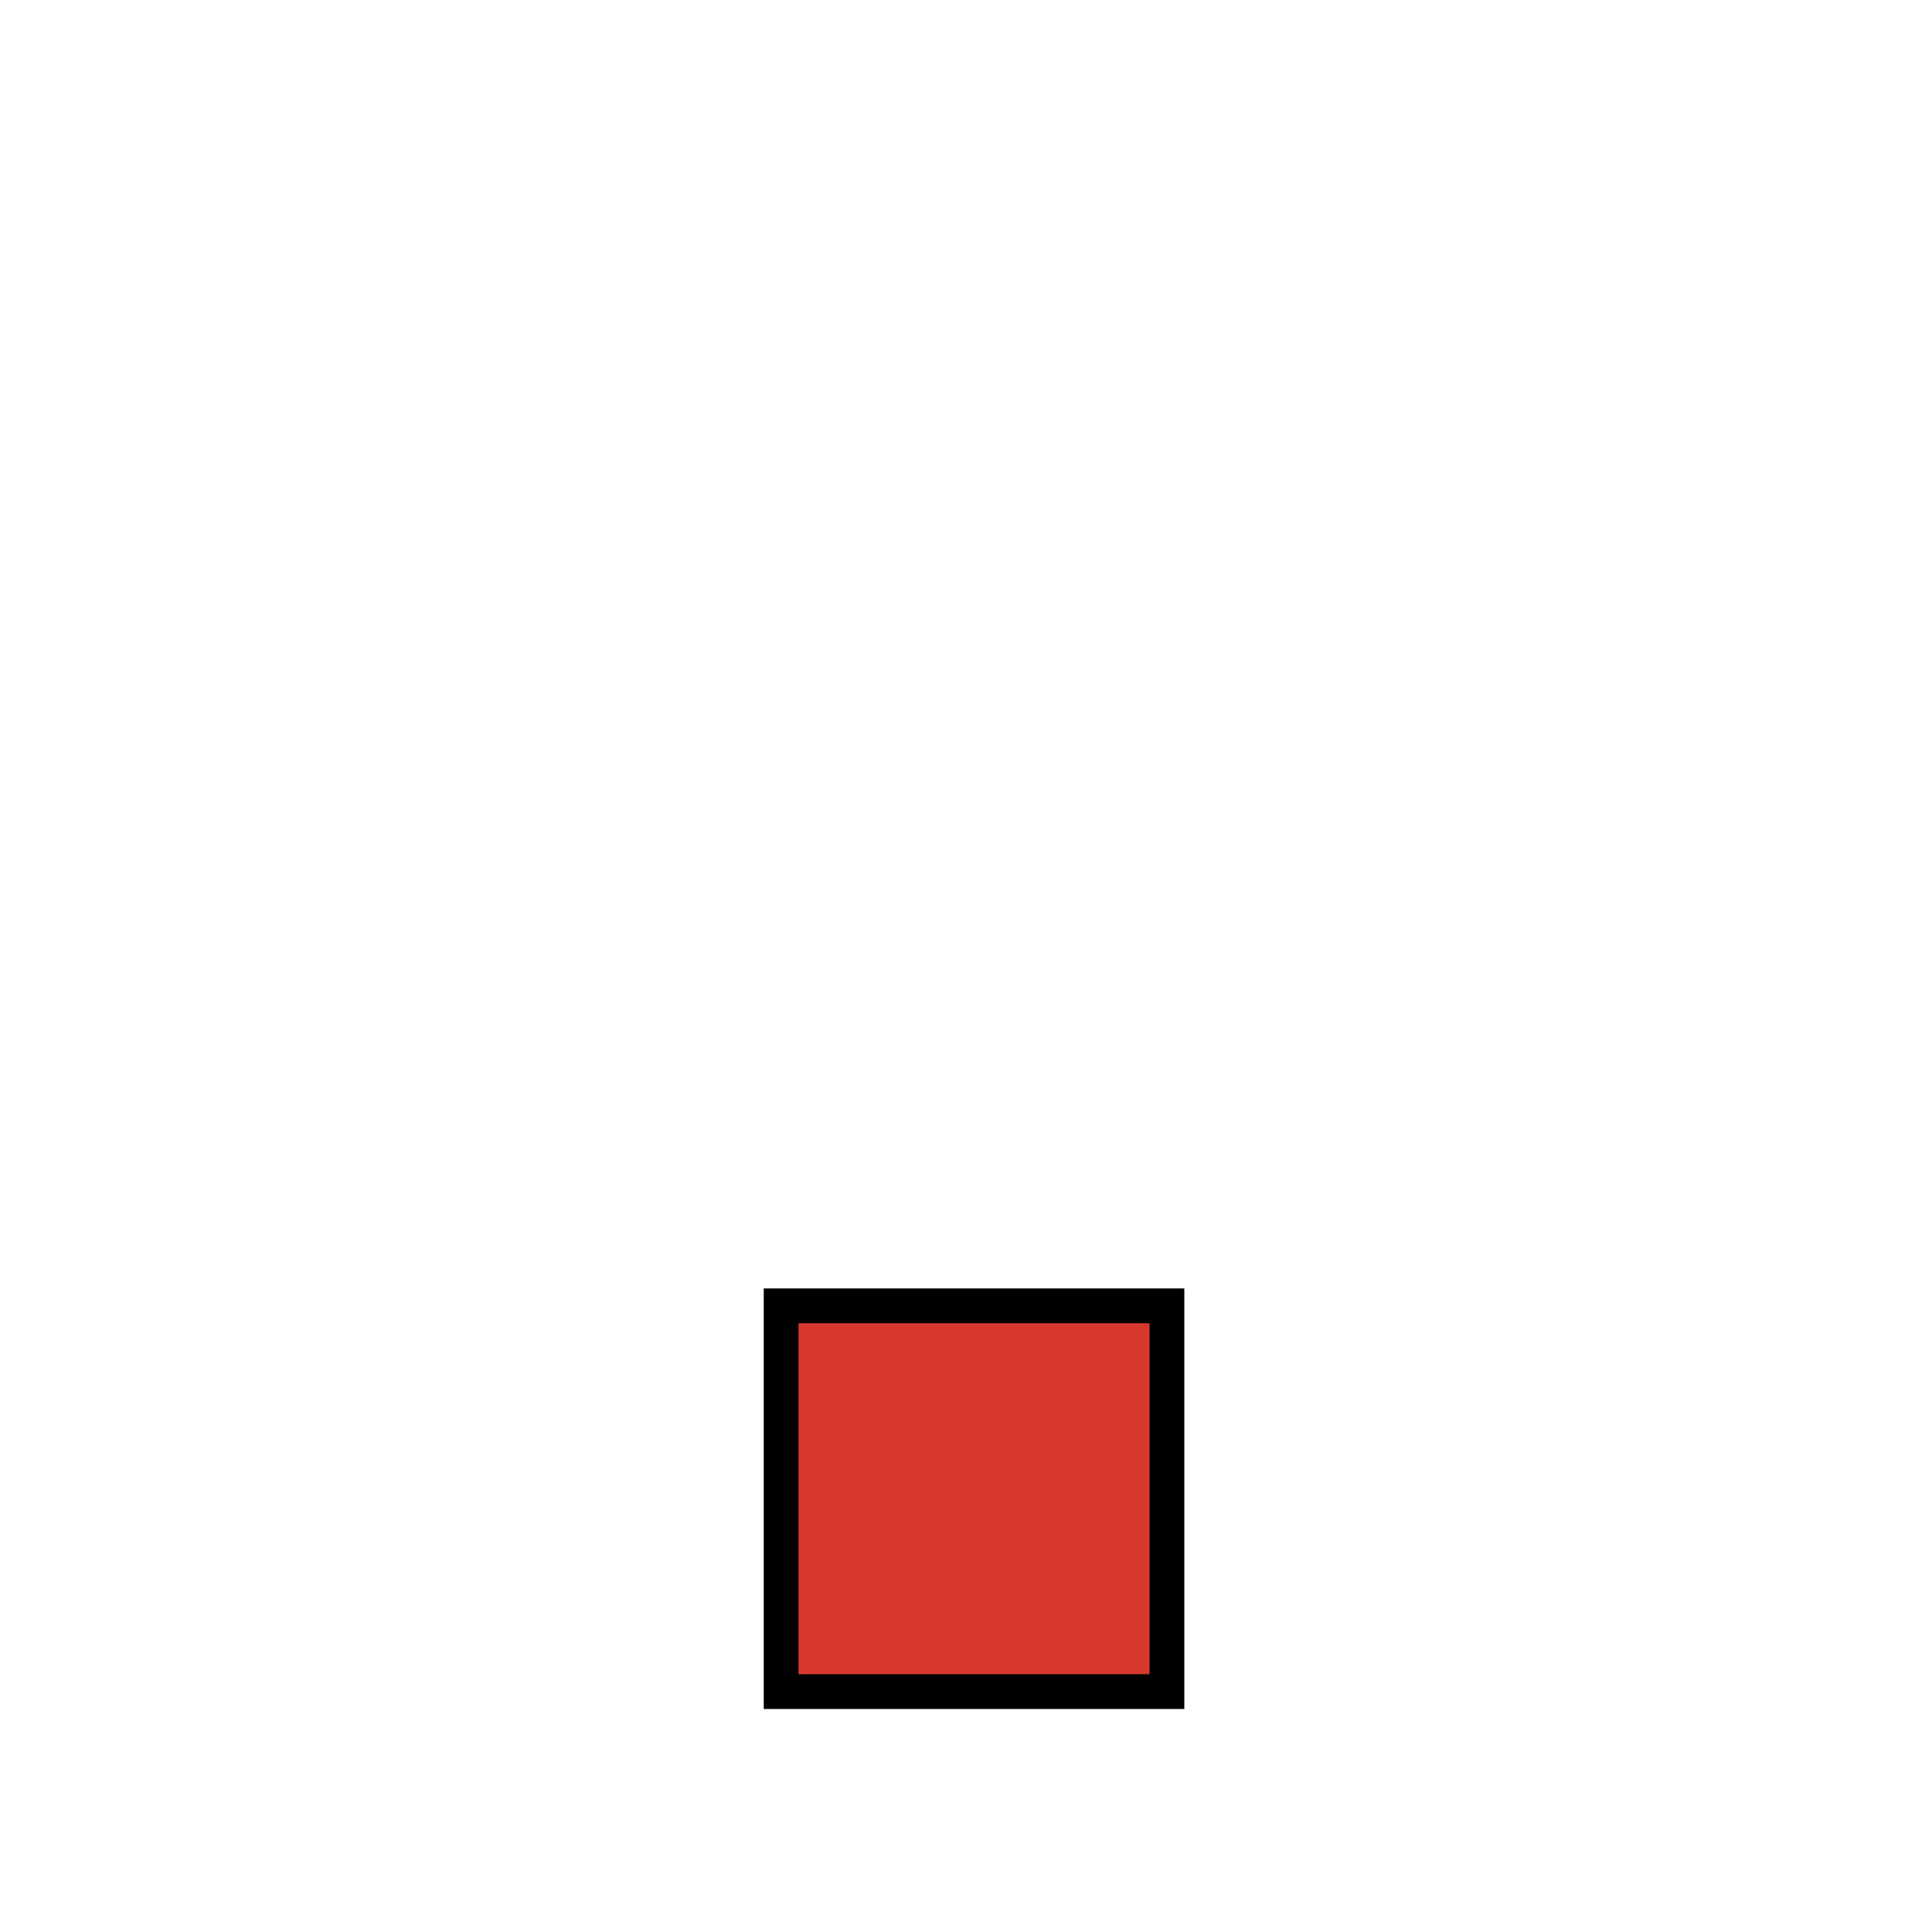
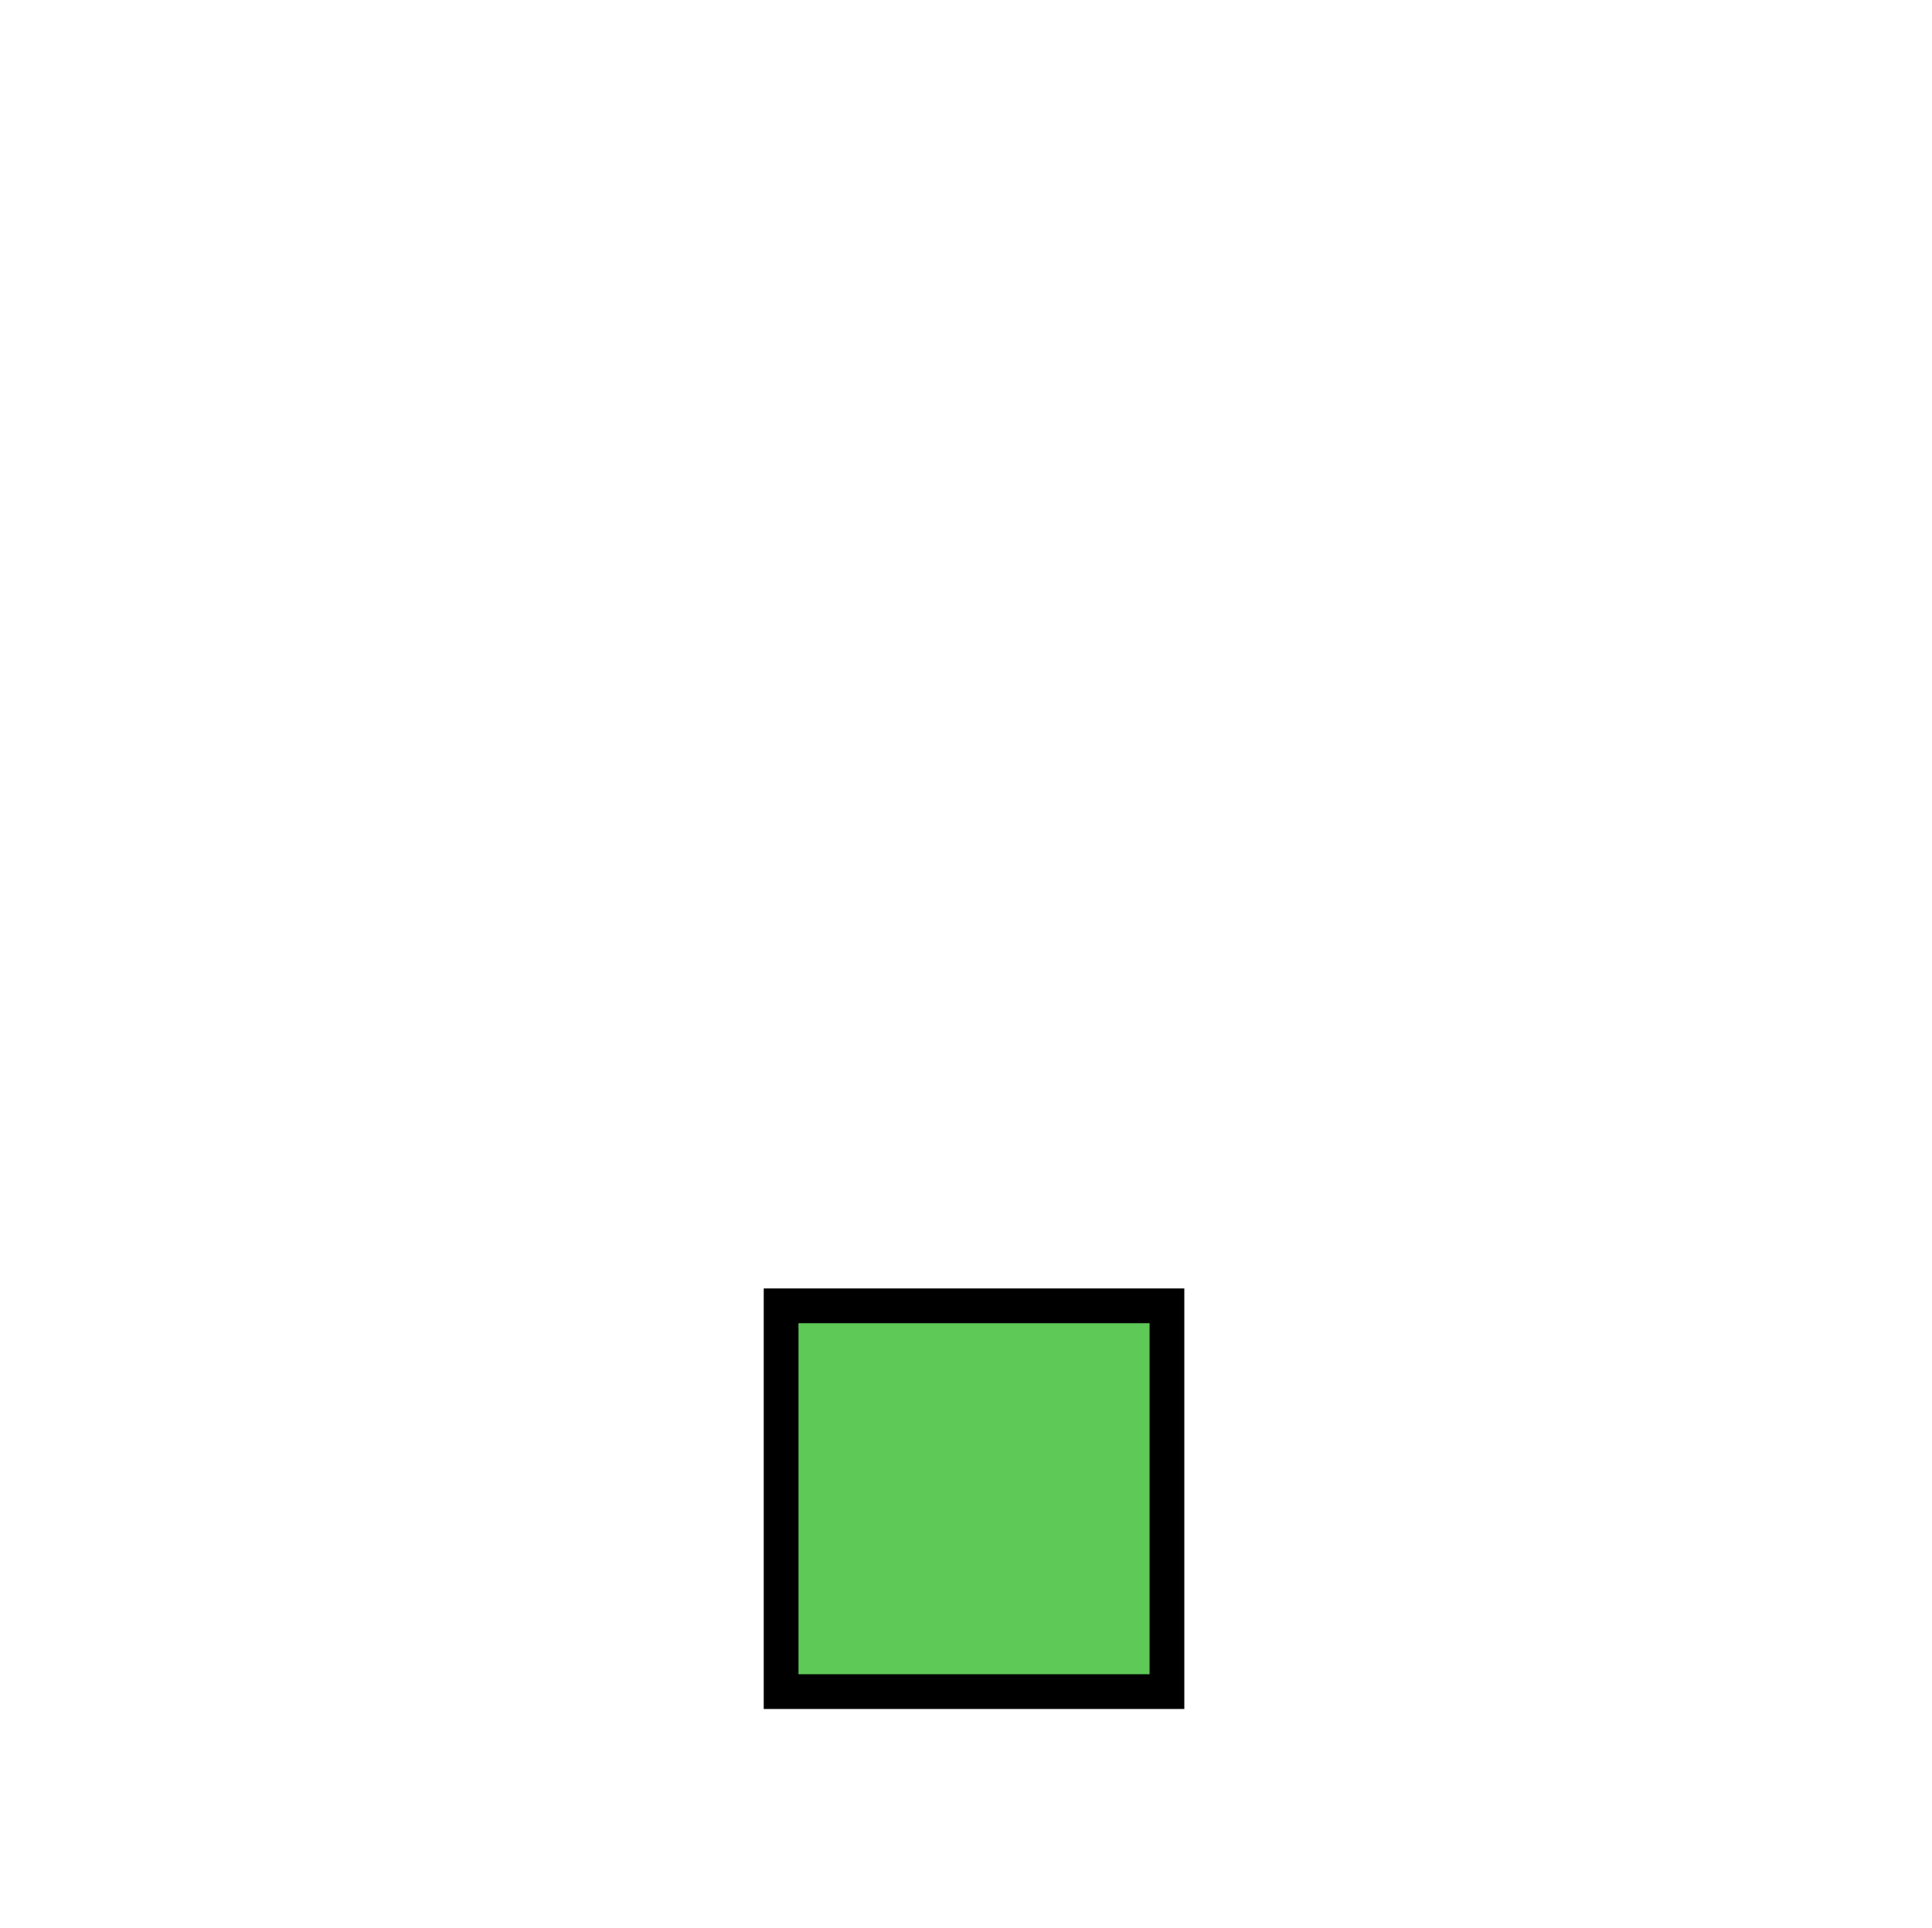
<svg xmlns="http://www.w3.org/2000/svg" version="1.1" id="Capa_1" x="0px" y="0px" viewBox="0 0 55.587 55.468" xml:space="preserve" width="55.587" height="55.468">
  <defs id="defs228" />
-   <rect style="opacity:1;fill:#d6382d;fill-opacity:1;stroke:#000000;stroke-width:1;stroke-dasharray:none;stroke-opacity:1" id="rect12129" width="11.101" height="11.101" x="22.474" y="37.573" />
+   <rect style="opacity:1;fill:#5ec957;fill-opacity:1;stroke:#000000;stroke-width:1;stroke-dasharray:none;stroke-opacity:1" id="rect12129" width="11.101" height="11.101" x="22.474" y="37.573" />
</svg>
